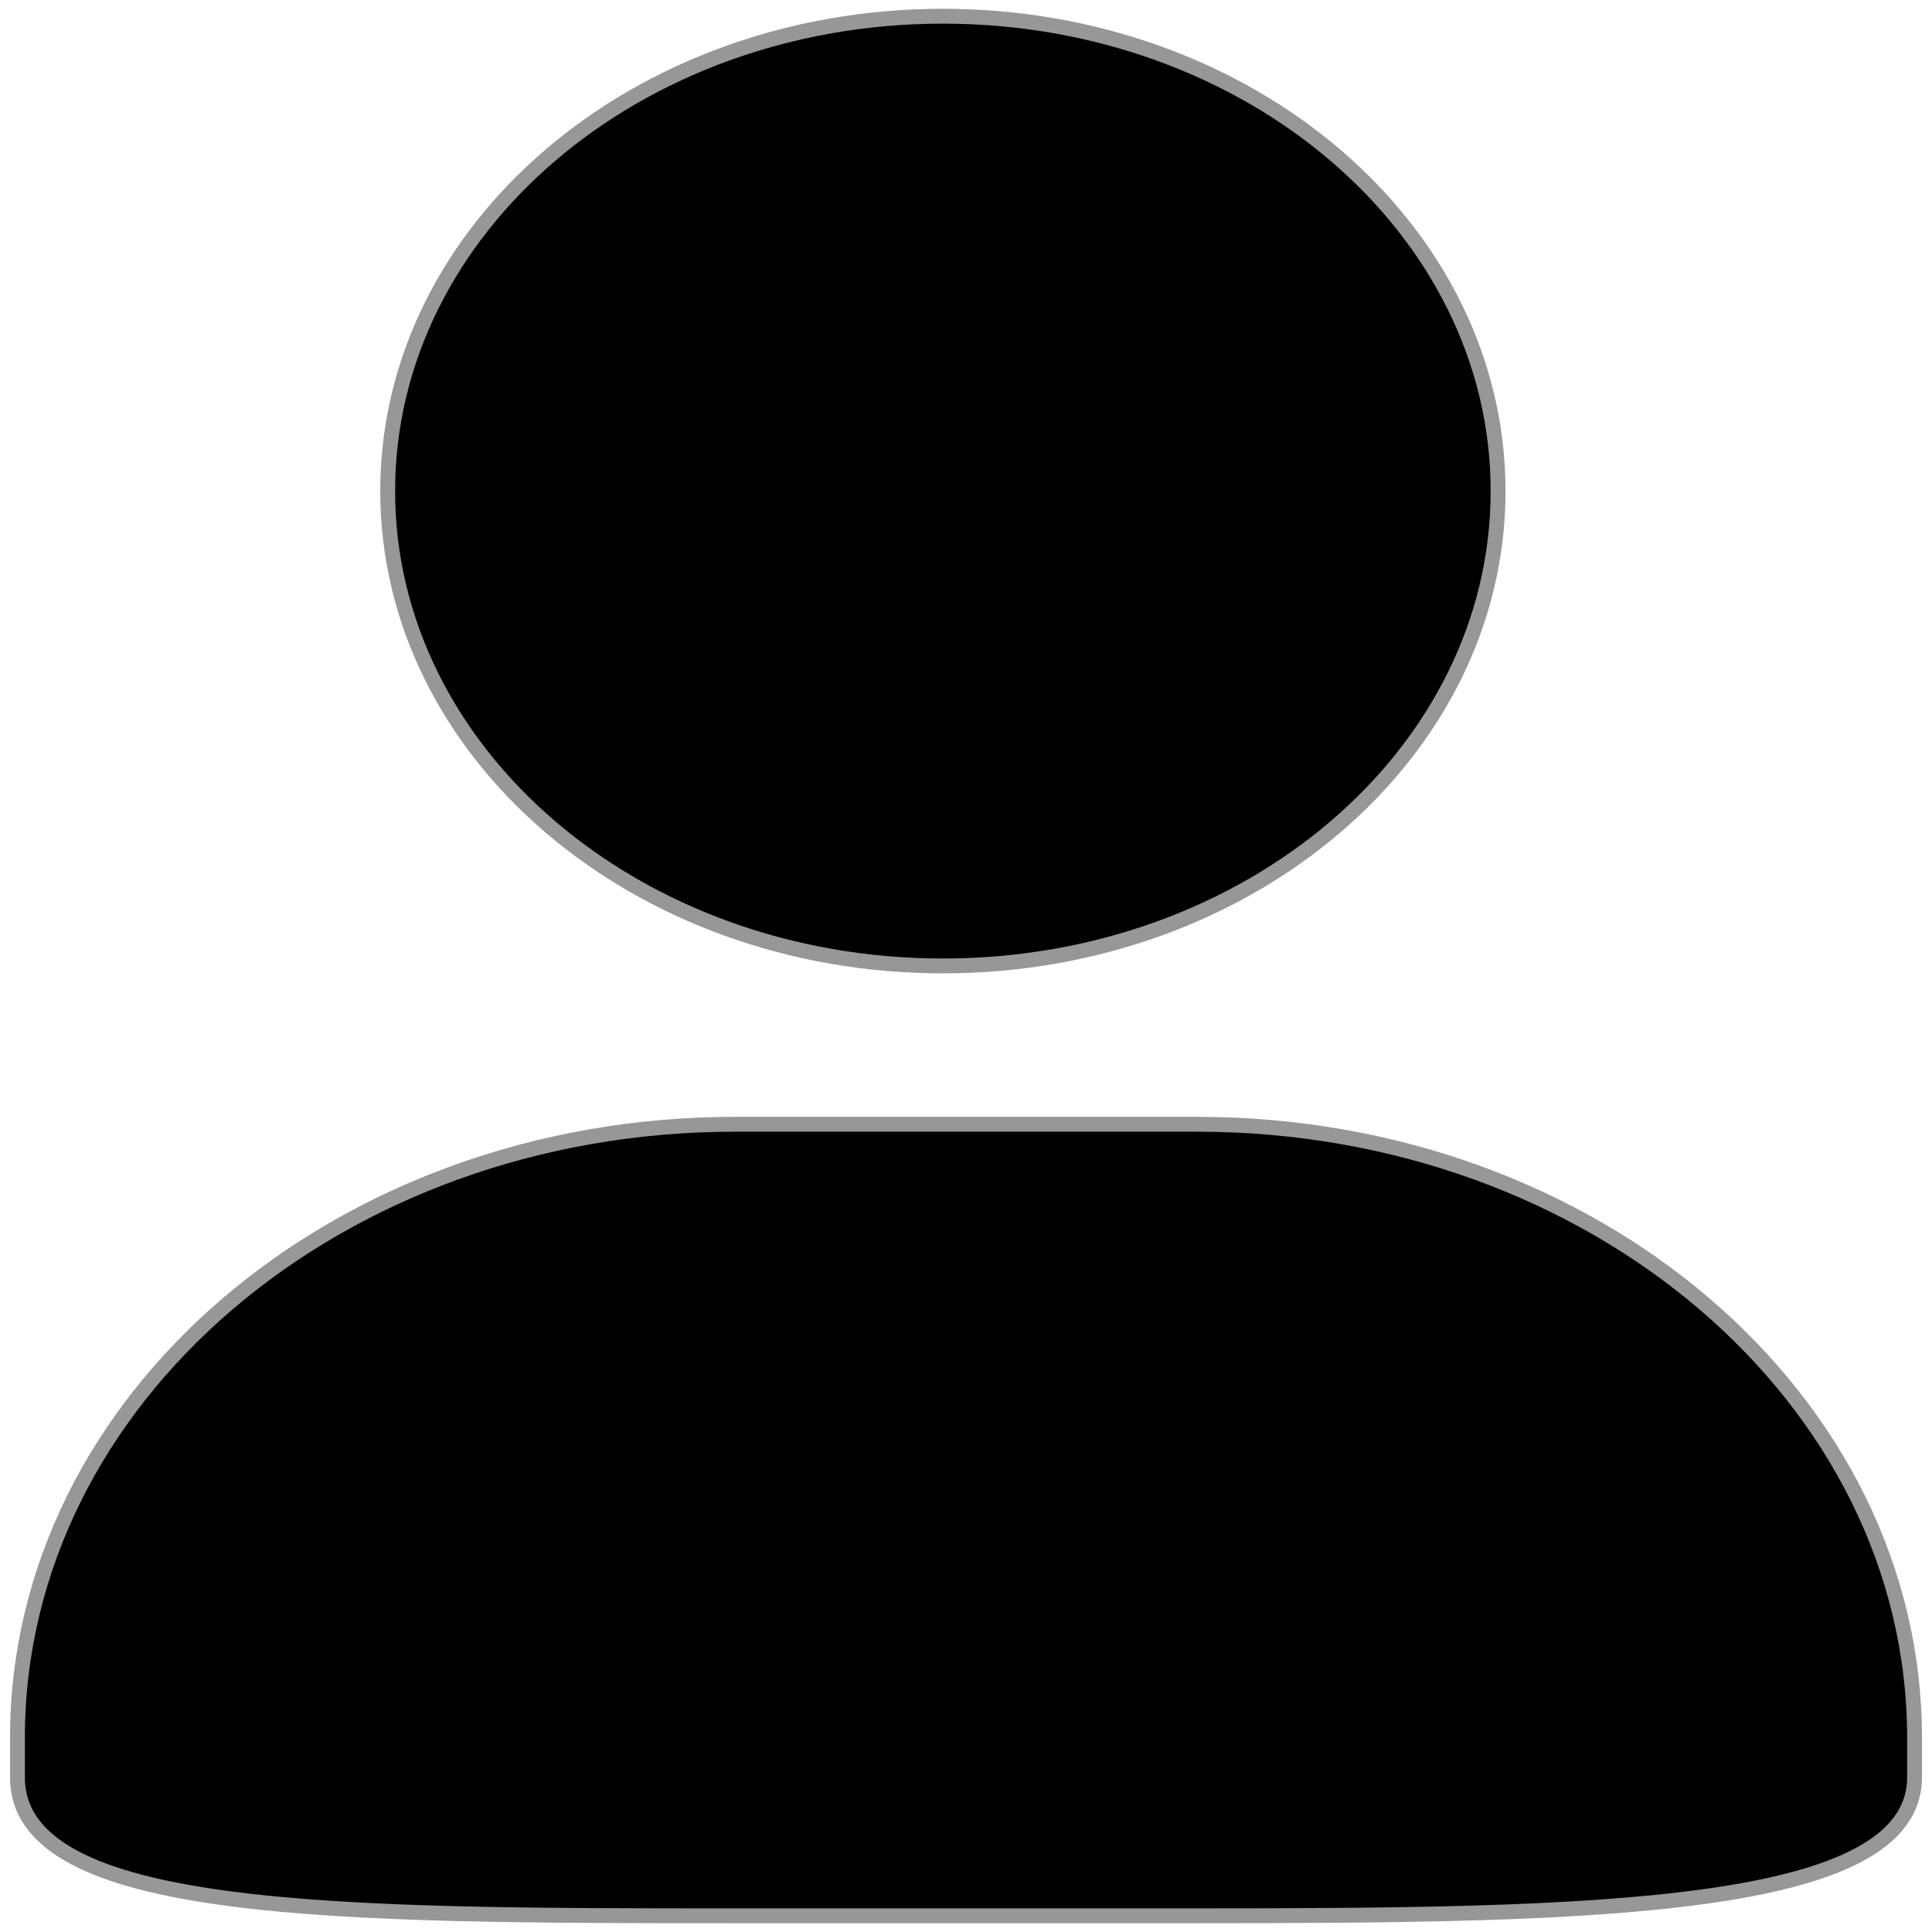
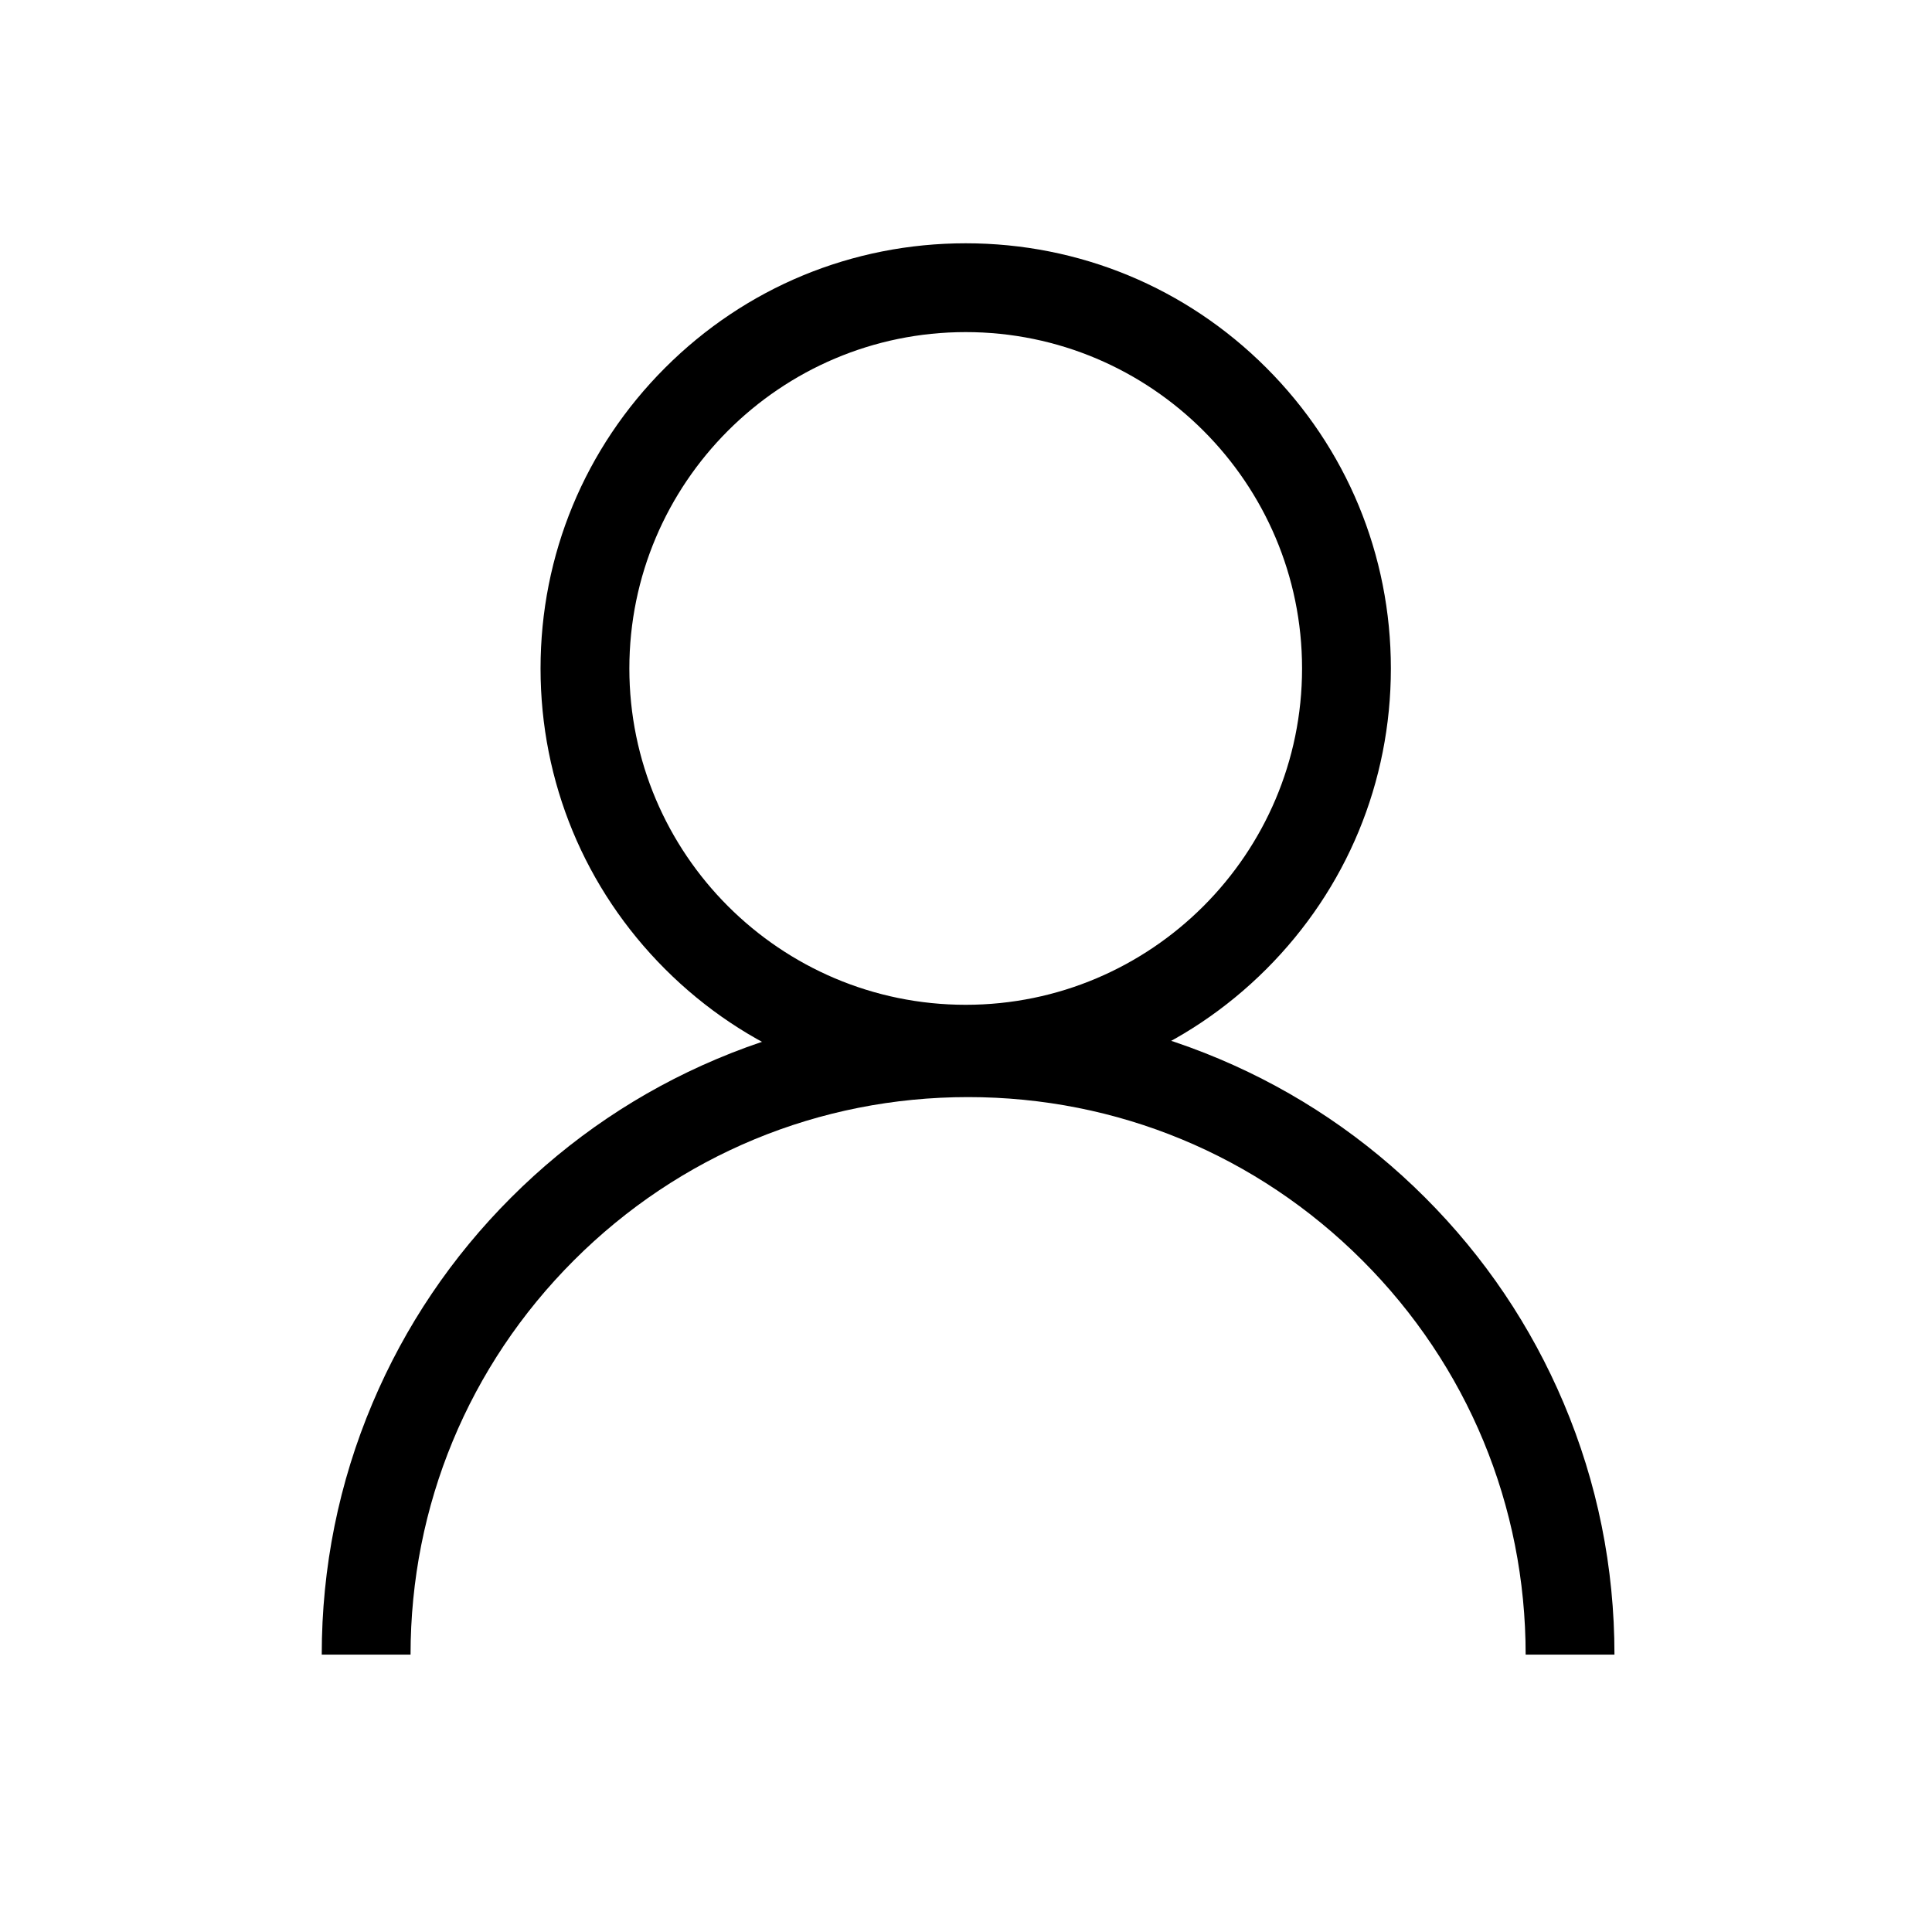
- <svg xmlns="http://www.w3.org/2000/svg" width="130" height="130">
-   <path d="M63.444 64.996c20.633 0 37.359-14.308 37.359-31.953 0-17.649-16.726-31.952-37.359-31.952-20.631 0-37.36 14.303-37.358 31.952 0 17.645 16.727 31.953 37.359 31.953zM80.57 75.65H49.434c-26.652 0-48.26 18.477-48.26 41.27v2.664c0 9.316 21.608 9.325 48.26 9.325H80.57c26.649 0 48.256-.344 48.256-9.325v-2.663c0-22.794-21.605-41.271-48.256-41.271z" stroke="#979797" />
+ <svg xmlns="http://www.w3.org/2000/svg" t="1595838054275" class="icon" viewBox="0 0 1024 1024" version="1.1" p-id="4071" width="200" height="200">
+   <path d="M511.845 579.637c-60.191 0-116.781-23.44-159.343-66.002-42.562-42.562-66.002-99.151-66.002-159.343s23.44-116.78 66.002-159.343c42.562-42.562 99.152-66.002 159.343-66.002 60.191 0 116.781 23.44 159.343 66.002 42.562 42.562 66.002 99.151 66.002 159.343s-23.44 116.78-66.002 159.343c-42.56 42.563-99.15 66.002-159.343 66.002z m0-403.617c-98.3 0-178.273 79.972-178.273 178.273 0 98.3 79.973 178.272 178.273 178.272s178.273-79.972 178.273-178.272S610.145 176.02 511.845 176.02z" p-id="4072" />
+   <path d="M855.698 876.994h-47.072c0-78.935-30.74-153.144-86.554-208.96-55.815-55.813-130.024-86.553-208.959-86.553-78.933 0-153.144 30.74-208.959 86.554-55.814 55.815-86.553 130.024-86.553 208.959h-47.072c0-46.24 9.06-91.106 26.931-133.356 17.256-40.798 41.955-77.433 73.41-108.887s68.089-56.153 108.886-73.41c42.251-17.87 87.118-26.93 133.356-26.93 46.24 0 91.106 9.06 133.357 26.93 40.797 17.257 77.432 41.955 108.887 73.41s56.152 68.09 73.408 108.887c17.872 42.25 26.934 87.117 26.934 133.356z" p-id="4073" />
</svg>
